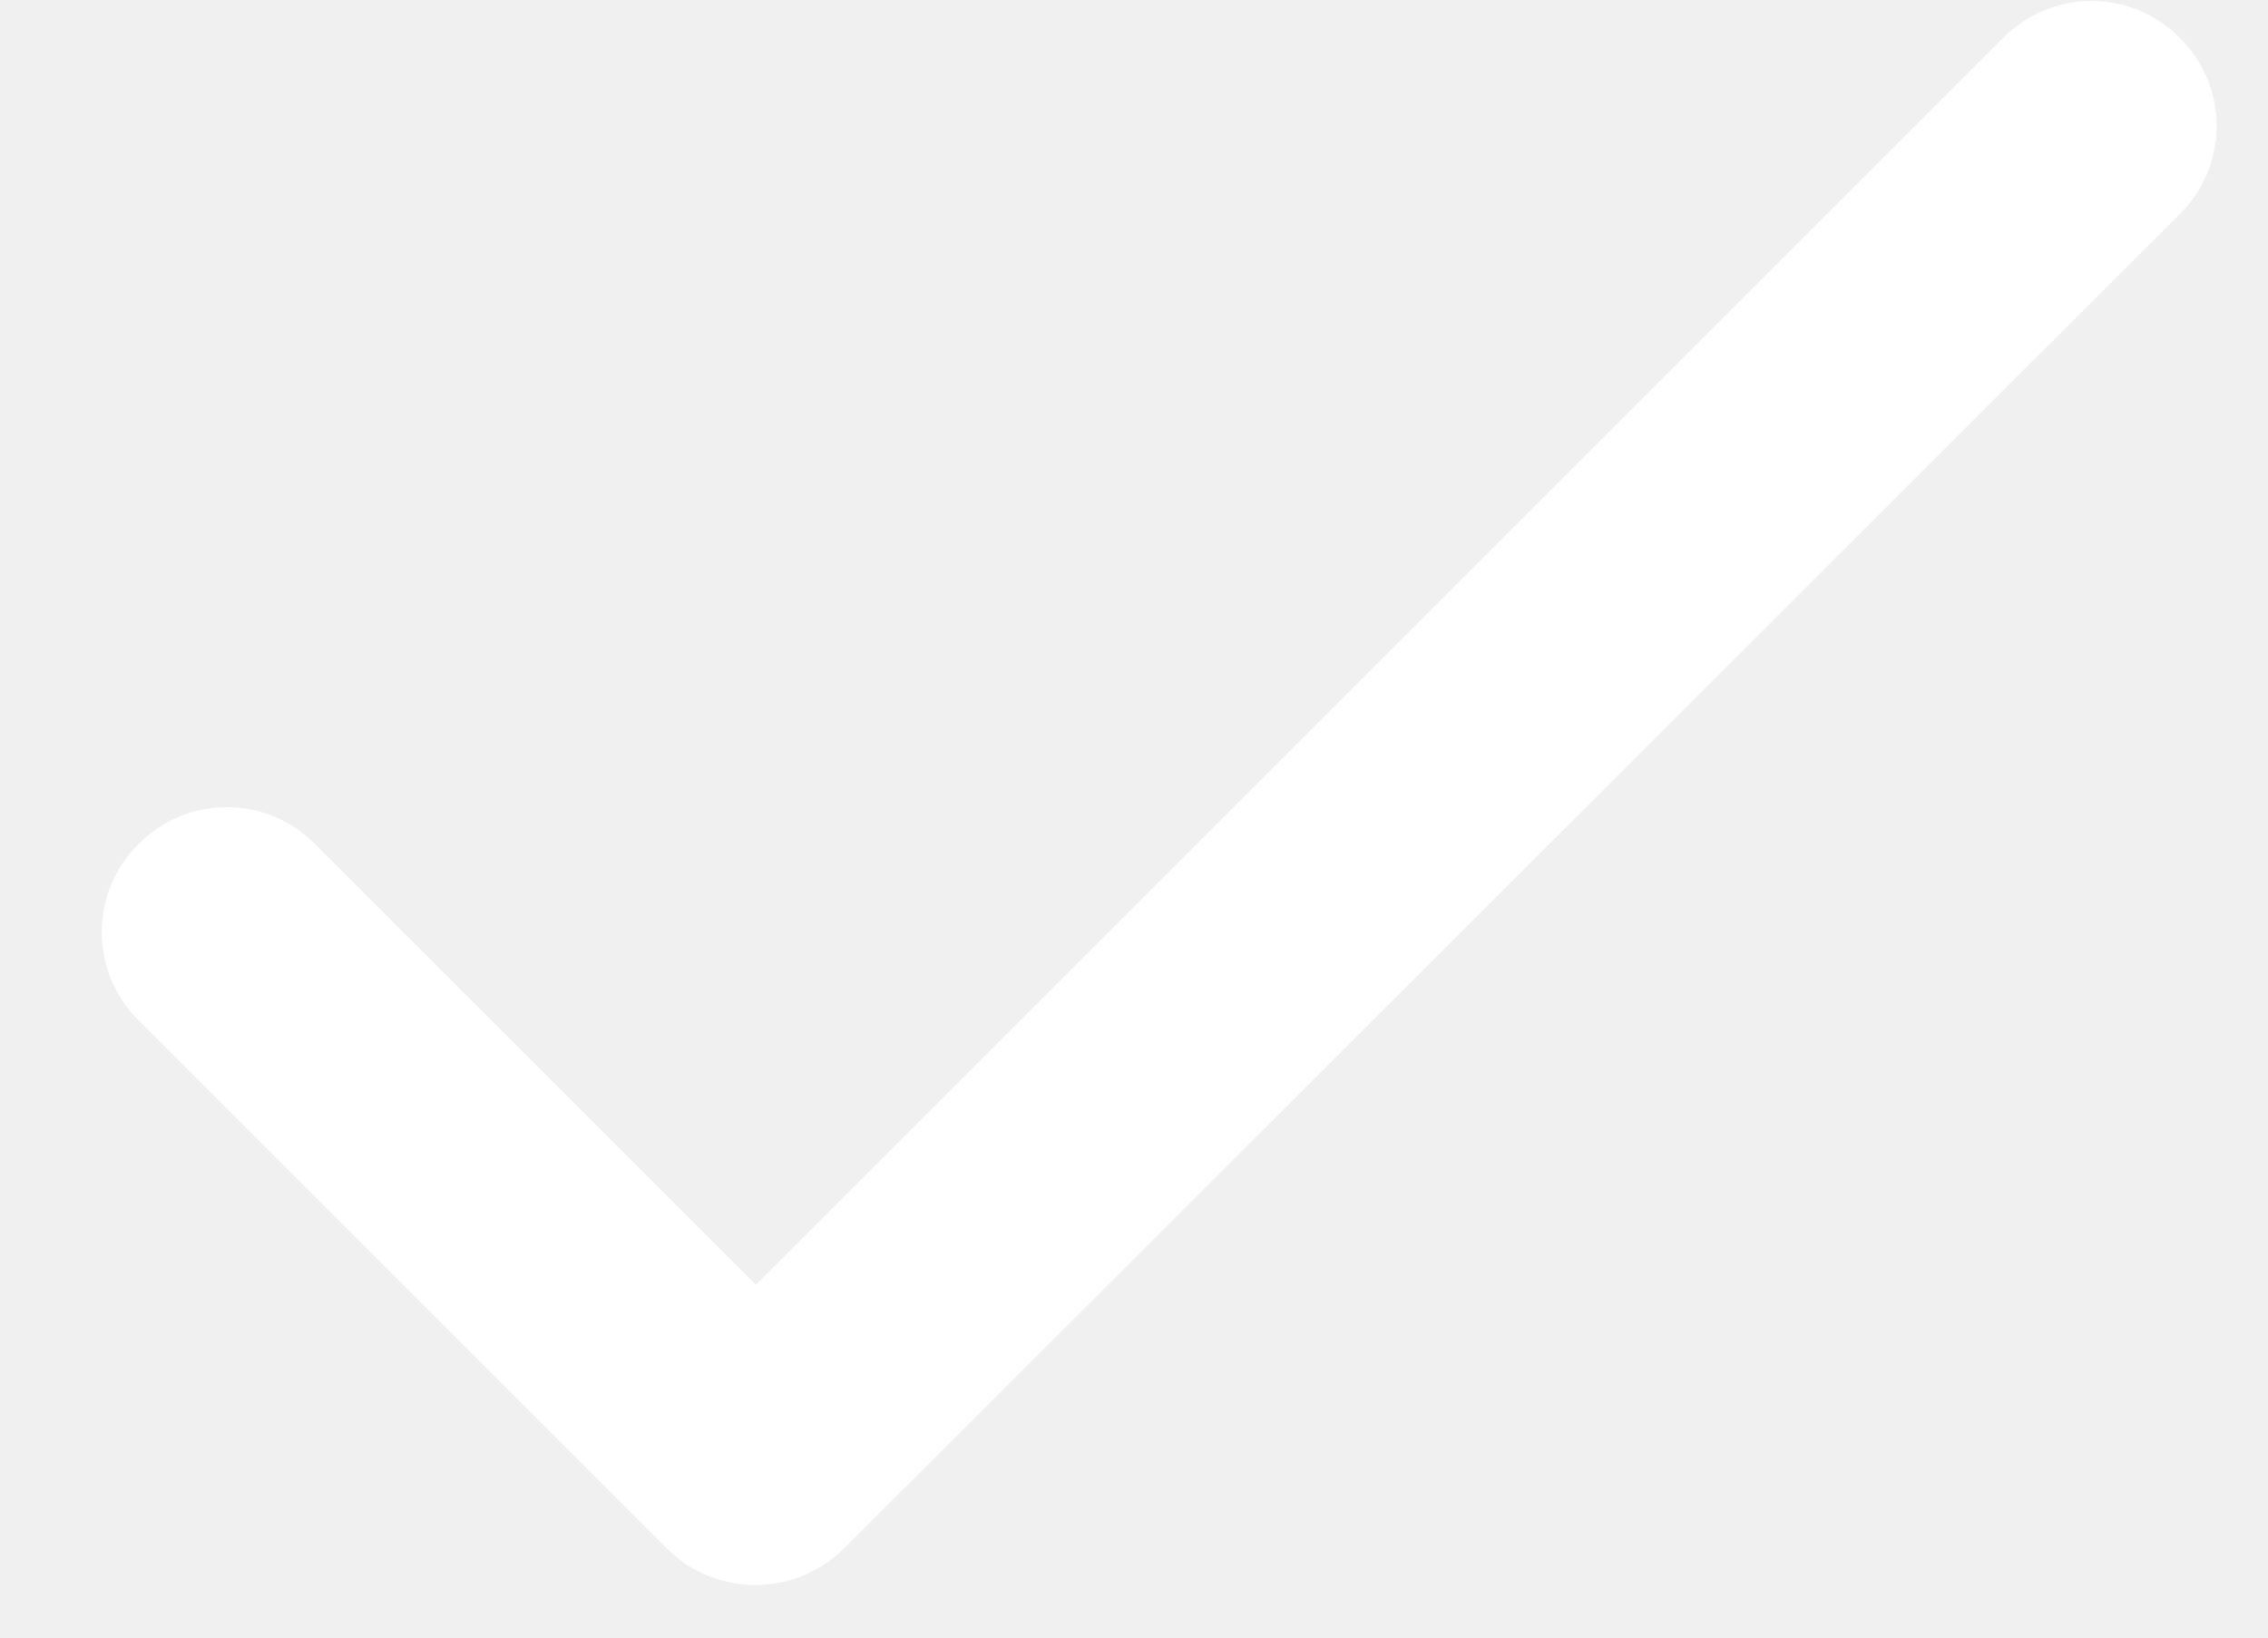
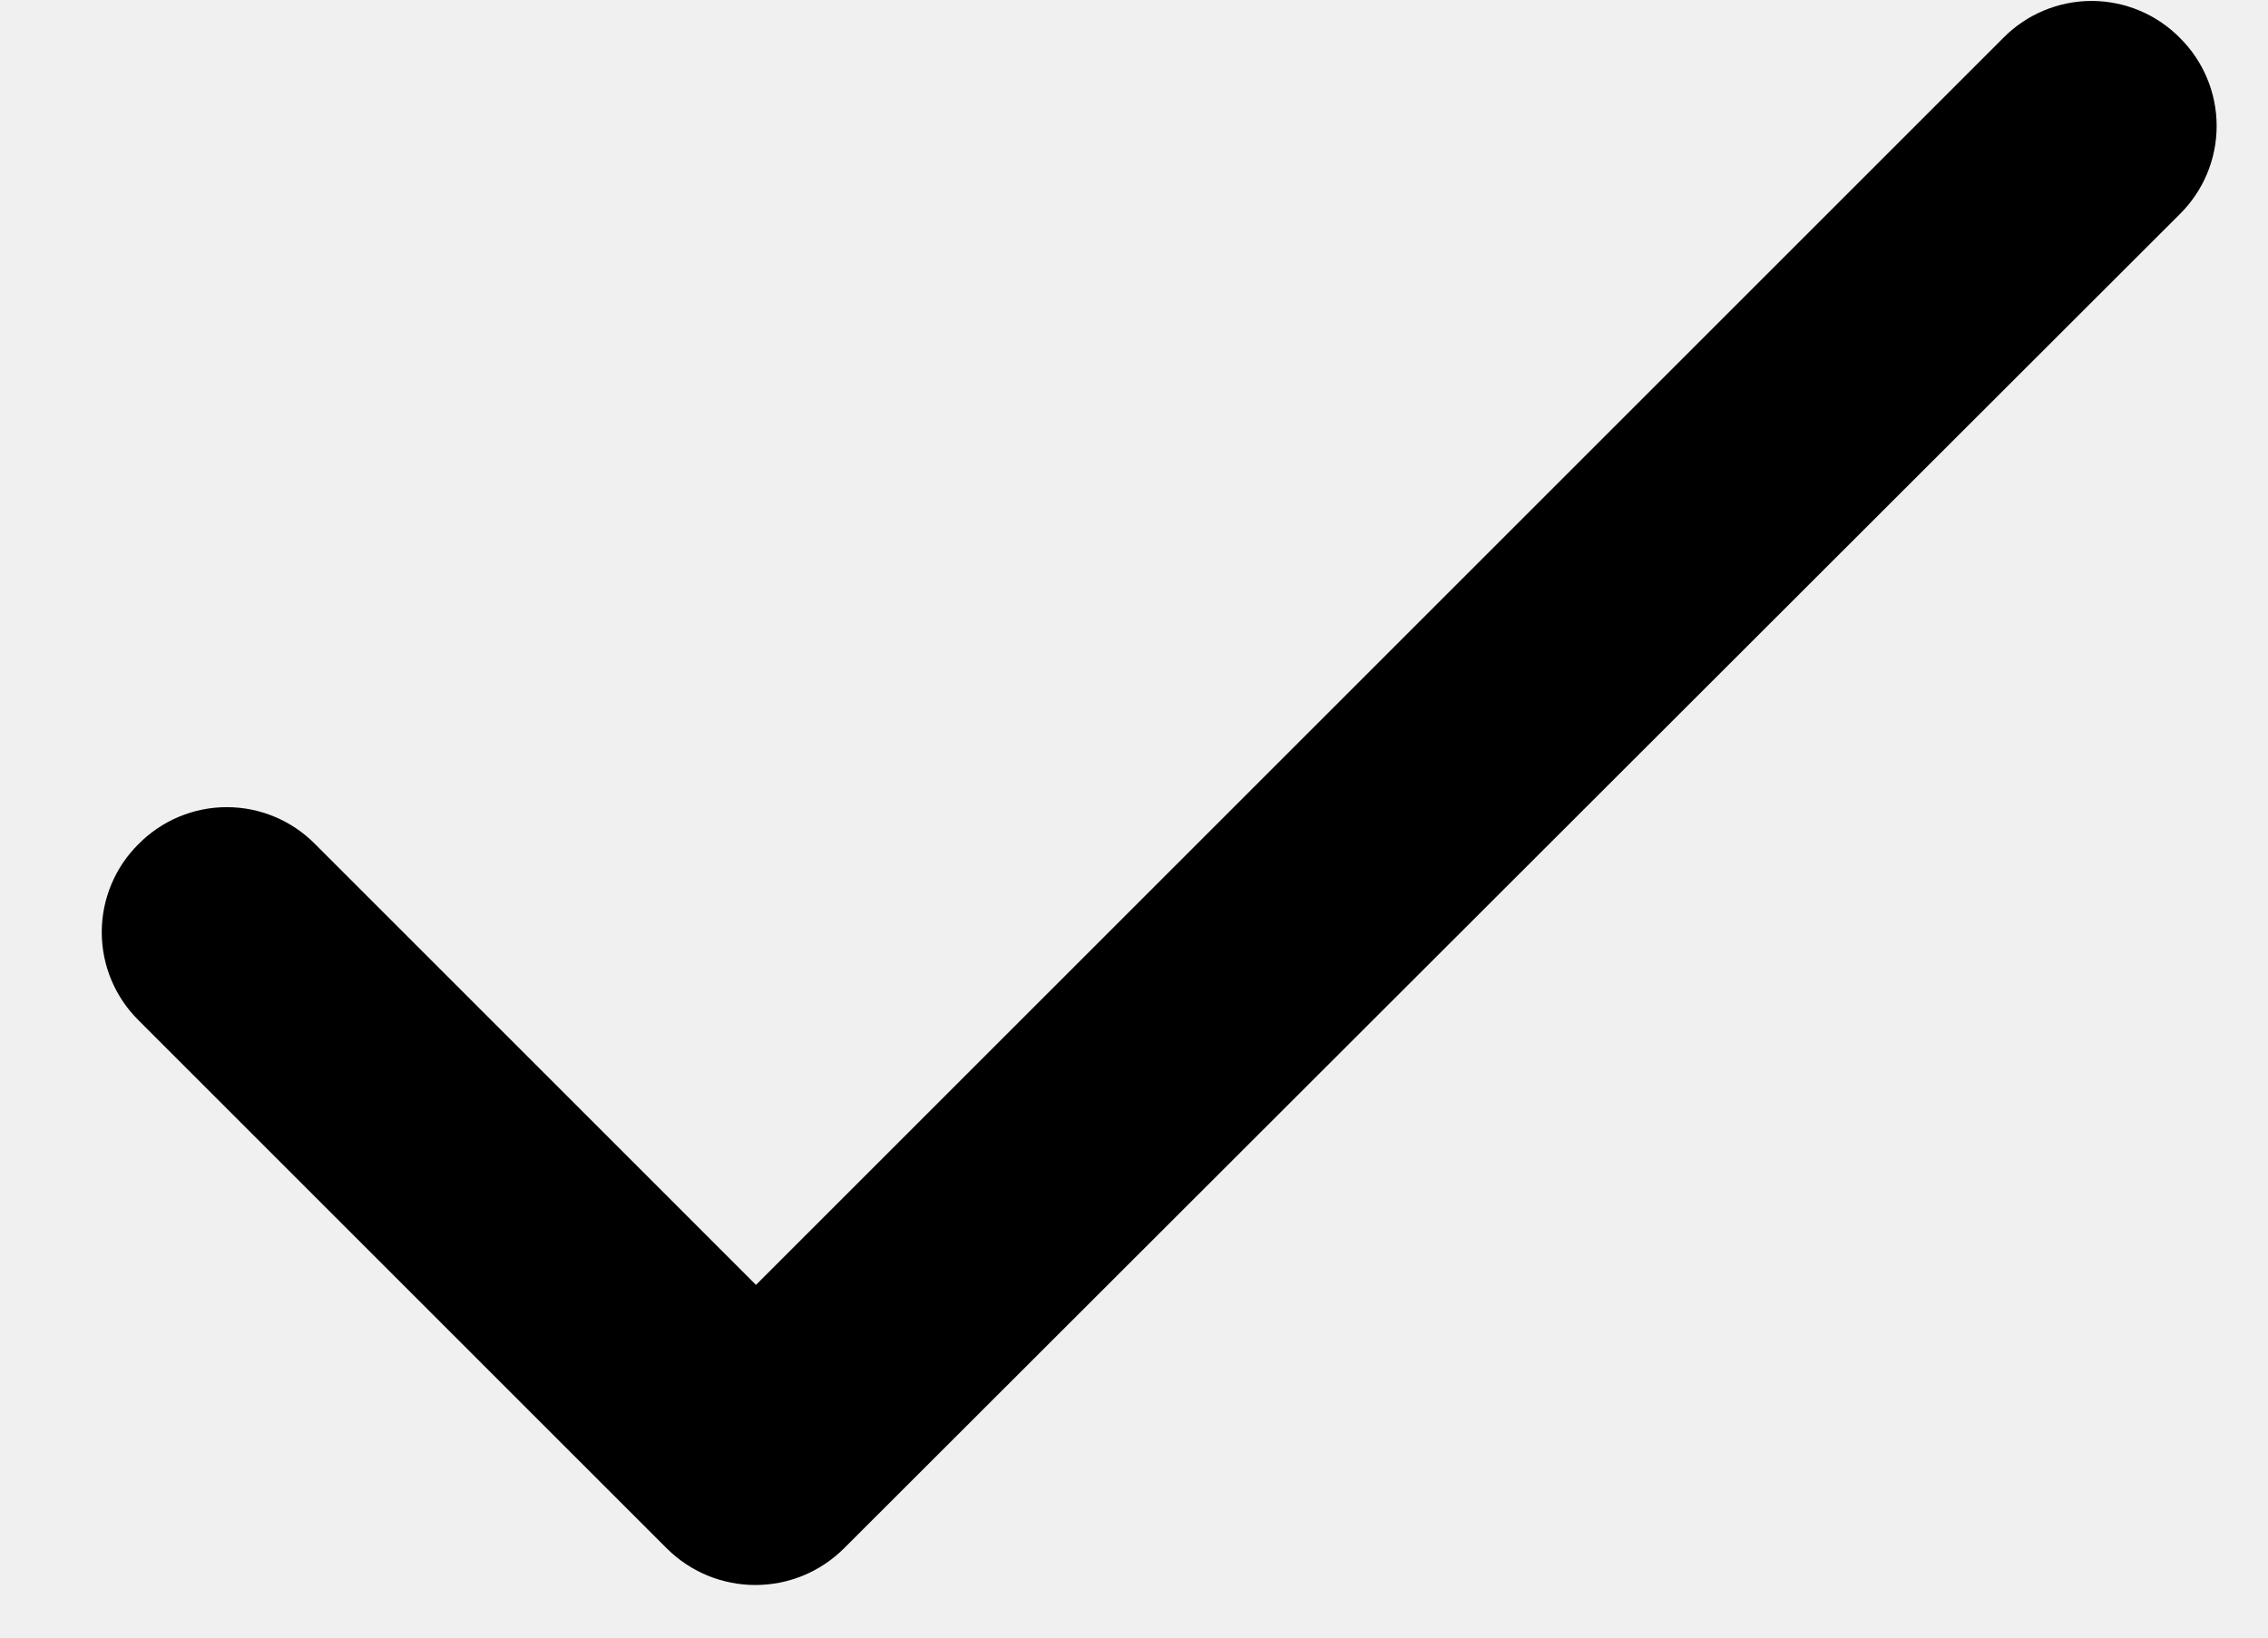
<svg xmlns="http://www.w3.org/2000/svg" width="18" height="13" viewBox="0 0 18 13" fill="none">
-   <path d="M6 10.2L2.5 6.7a.984.984 0 00-1.4 0 .984.984 0 000 1.4l4.19 4.19c.39.39 1.02.39 1.41 0L17.3 1.7a.984.984 0 000-1.4.984.984 0 00-1.4 0L6 10.2z" fill="#fff" />
+   <path d="M6 10.2L2.5 6.7a.984.984 0 00-1.4 0 .984.984 0 000 1.4l4.19 4.19c.39.39 1.02.39 1.41 0L17.3 1.7a.984.984 0 000-1.4.984.984 0 00-1.4 0L6 10.2z" fill="currentColor" />
</svg>
